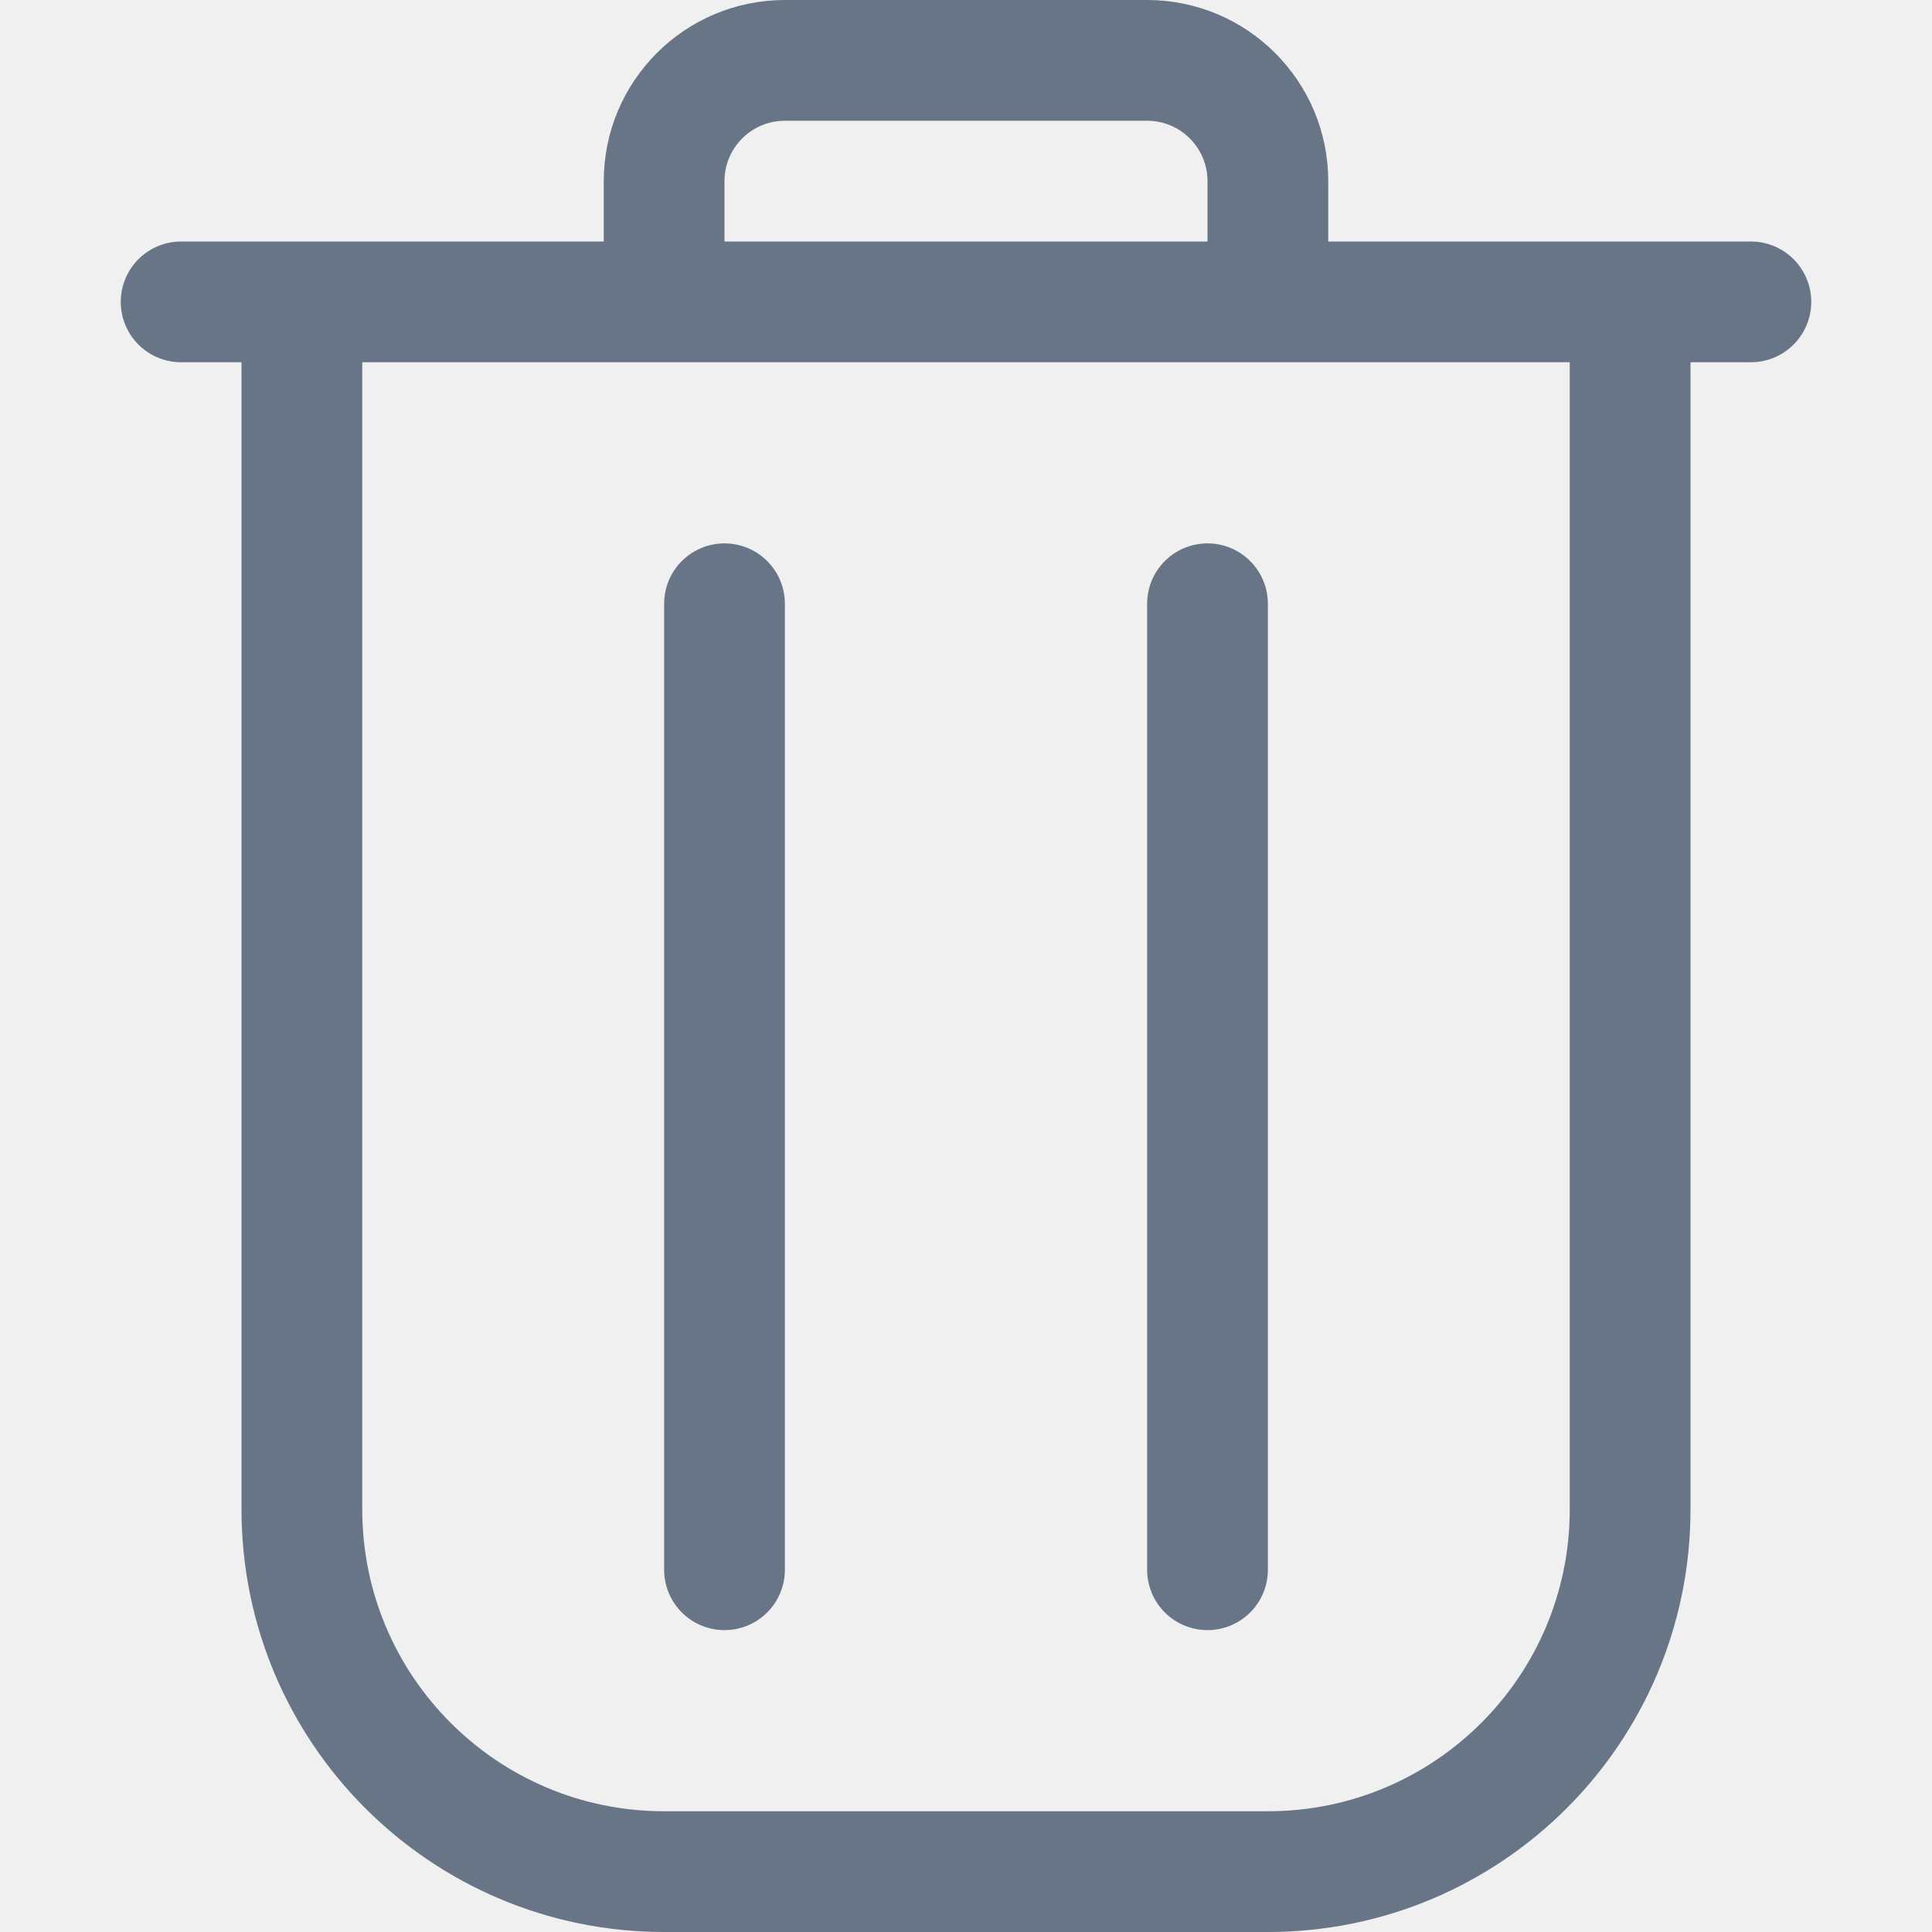
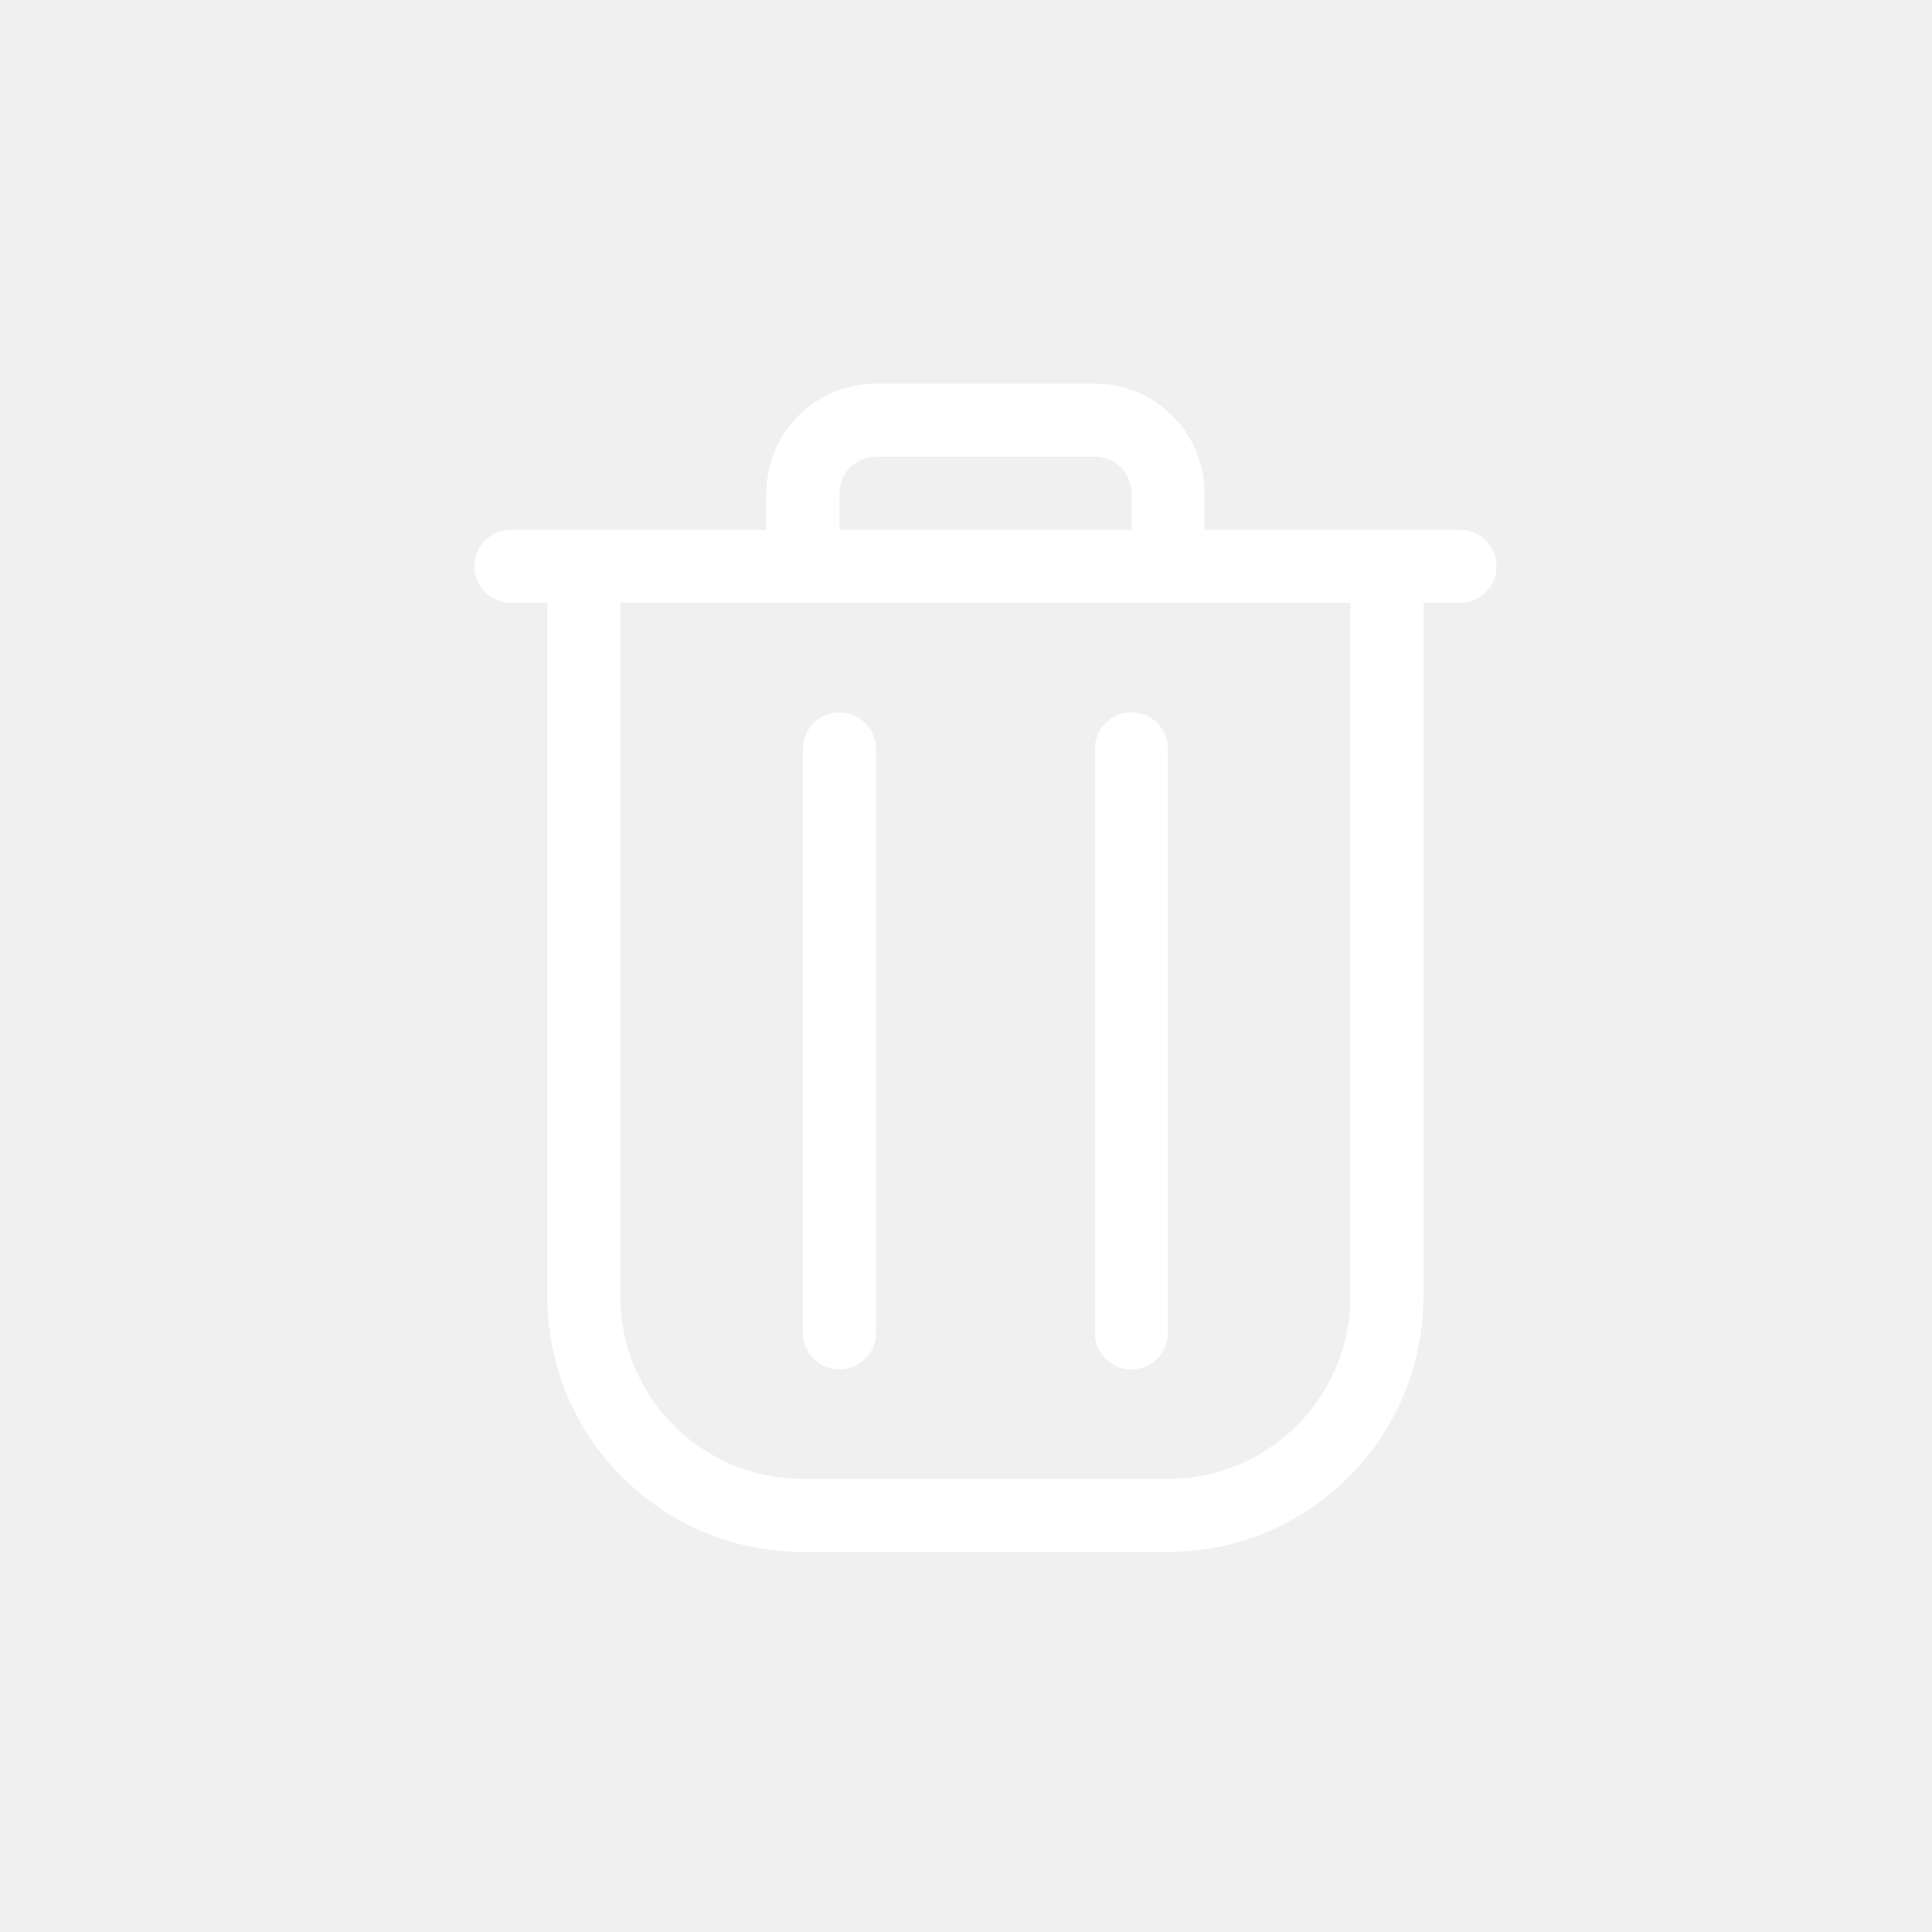
- <svg xmlns="http://www.w3.org/2000/svg" width="16" height="16" viewBox="0 0 16 16" fill="none">
-   <path d="M1.5 2.5H2.5M14.5 2.5H13.5M2.5 2.5V12.5C2.5 14.157 3.843 15.5 5.5 15.5H10.5C12.157 15.5 13.5 14.157 13.5 12.5V2.5M2.5 2.5H5.5M13.5 2.5H10.5M5.5 2.5V1.5C5.5 0.948 5.948 0.5 6.5 0.5H9.5C10.052 0.5 10.5 0.948 10.5 1.5V2.5M5.5 2.5H10.5M6 5V13M10 5V13" stroke="#687587" stroke-linecap="round" stroke-linejoin="round" />
+ <svg xmlns="http://www.w3.org/2000/svg" width="16" height="16" viewBox="0 0 16 16" fill="none" version="1.1" id="svg834">
+   <defs id="defs838" />
+   <path d="m 4.231,4.69 h 0.605 m 7.255,0 h -0.605 m -6.651,0 v 6.046 c 0,1.002 0.812,1.814 1.814,1.814 h 3.023 c 1.002,0 1.814,-0.812 1.814,-1.814 V 4.69 m -6.651,0 h 1.814 m 4.837,0 H 9.672 m -3.023,0 V 4.085 c 0,-0.334 0.271,-0.605 0.605,-0.605 H 9.068 c 0.334,0 0.605,0.271 0.605,0.605 V 4.69 m -3.023,0 H 9.672 M 6.952,6.202 V 11.038 M 9.37,6.202 v 4.837" stroke="#687587" stroke-linecap="round" stroke-linejoin="round" id="path832" style="stroke:#ffffff;stroke-width:0.605;stroke-opacity:1" />
</svg>
